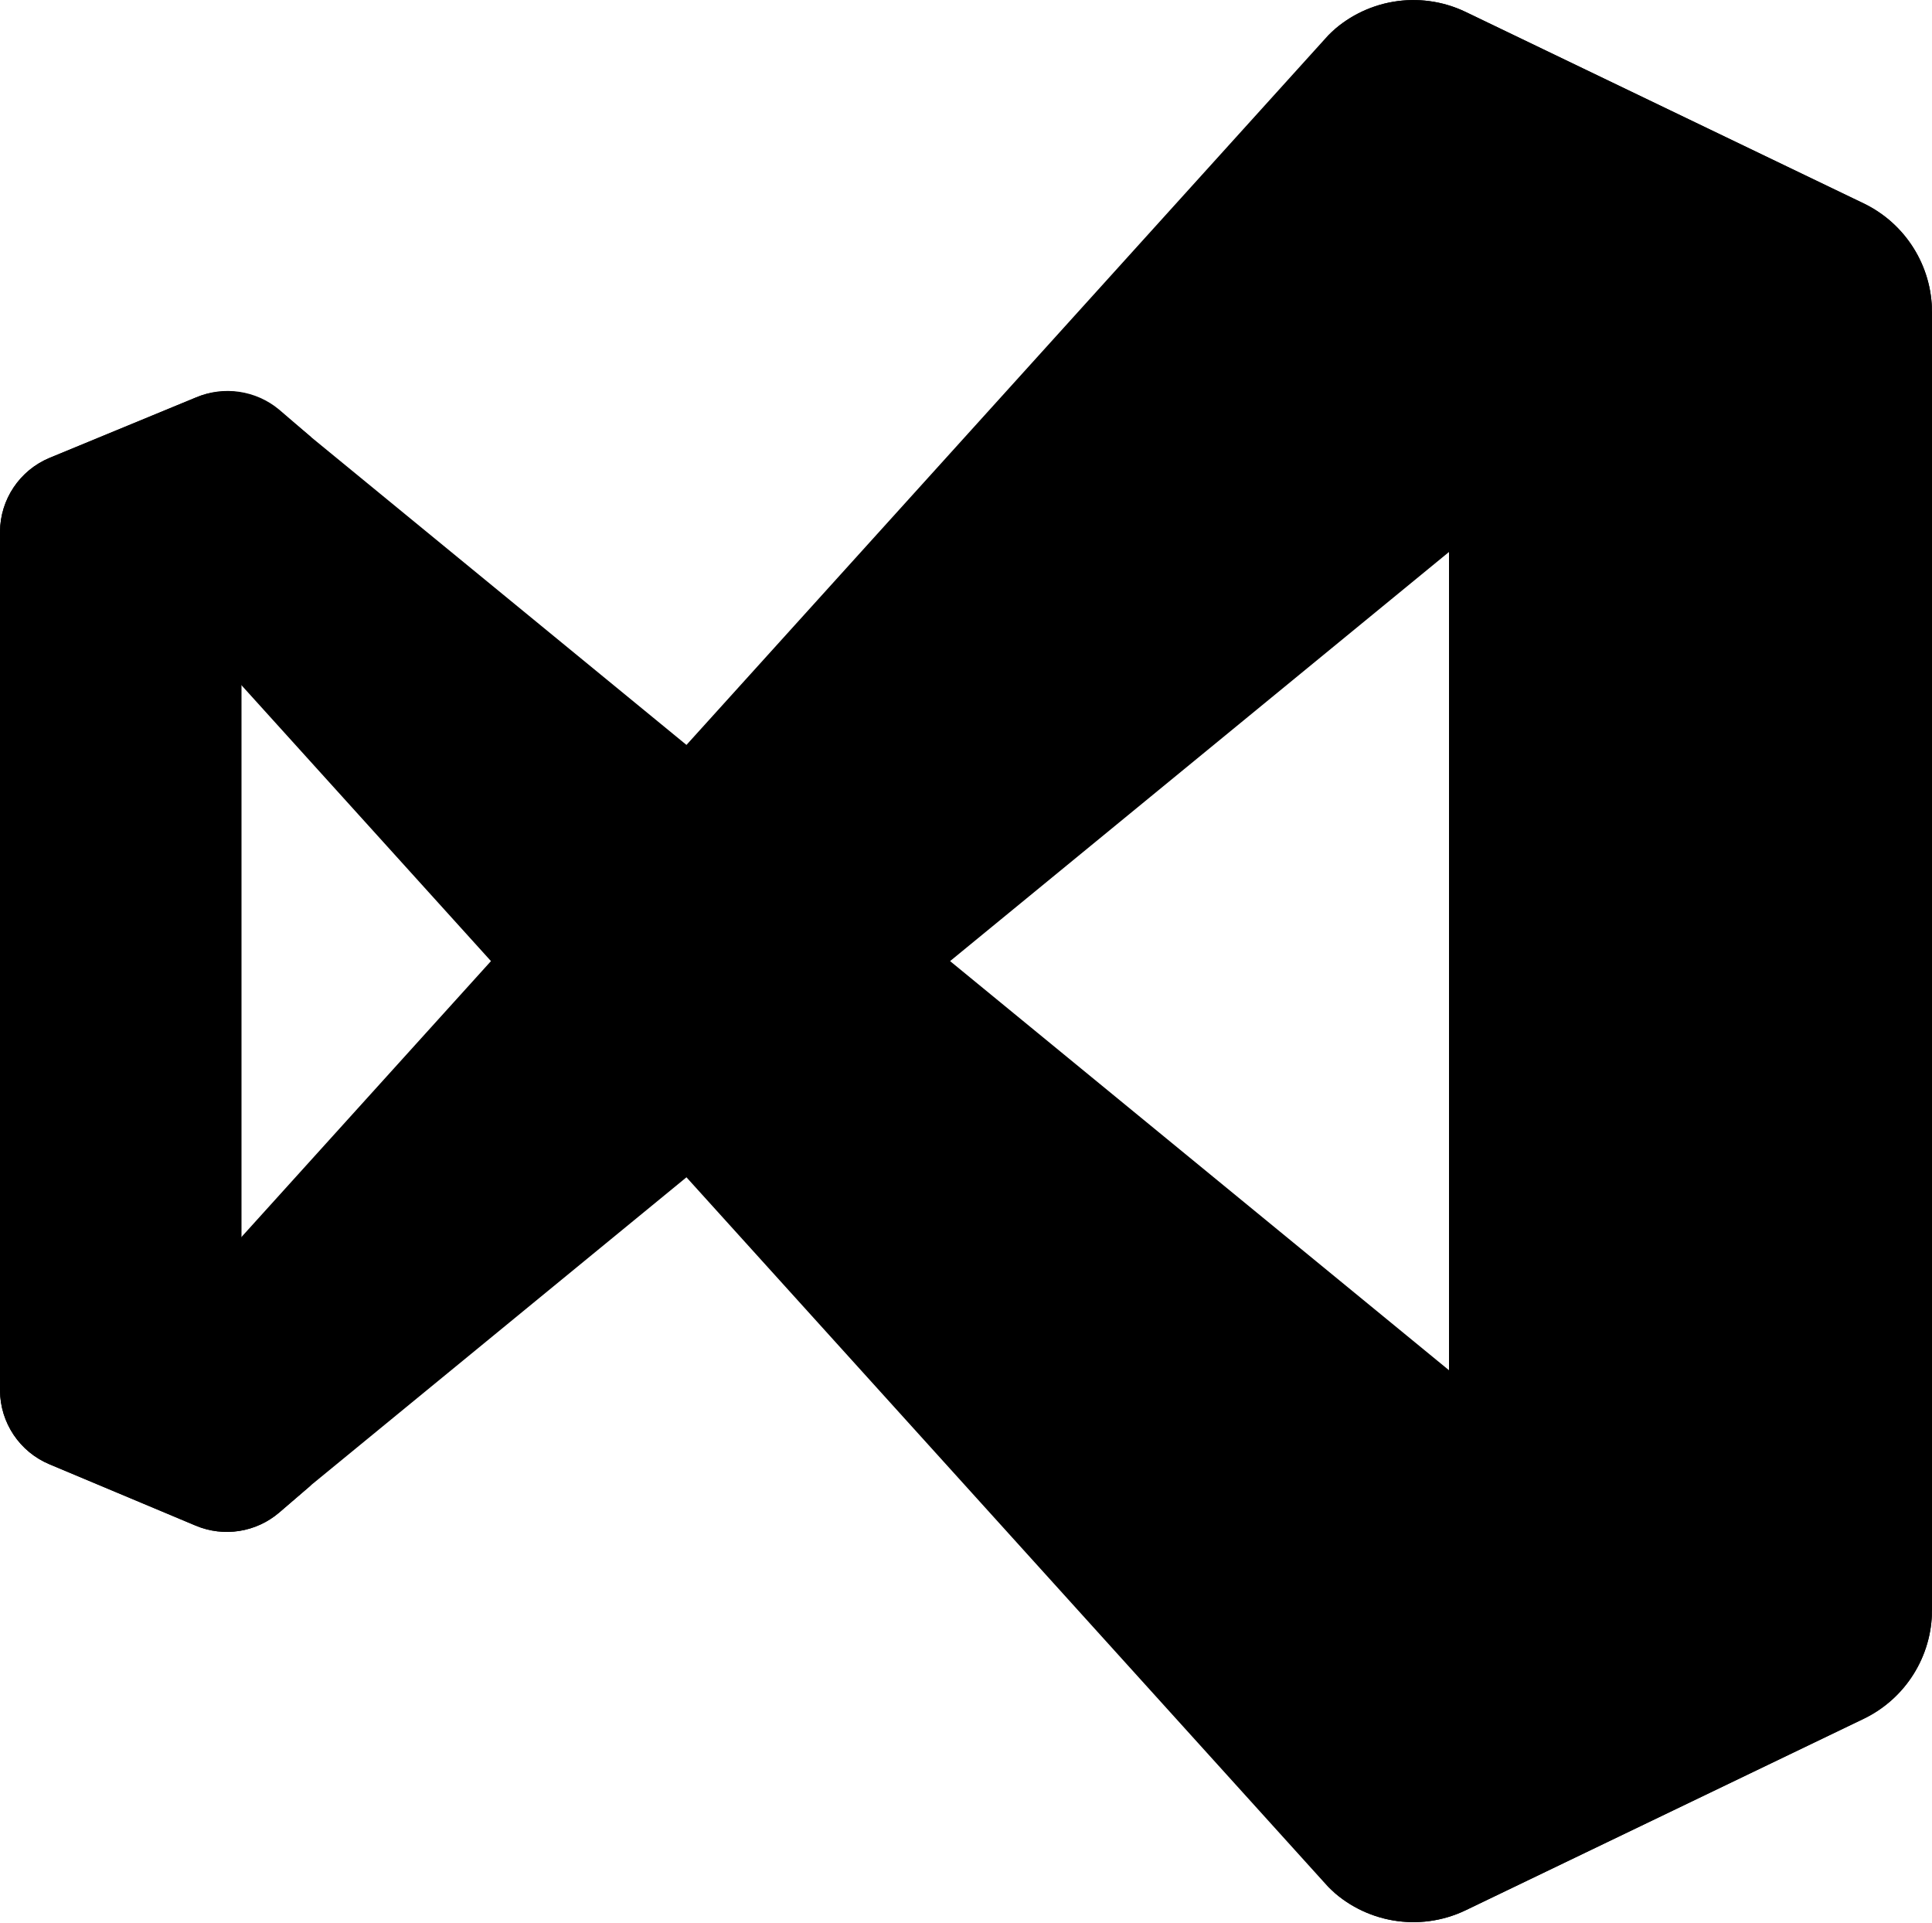
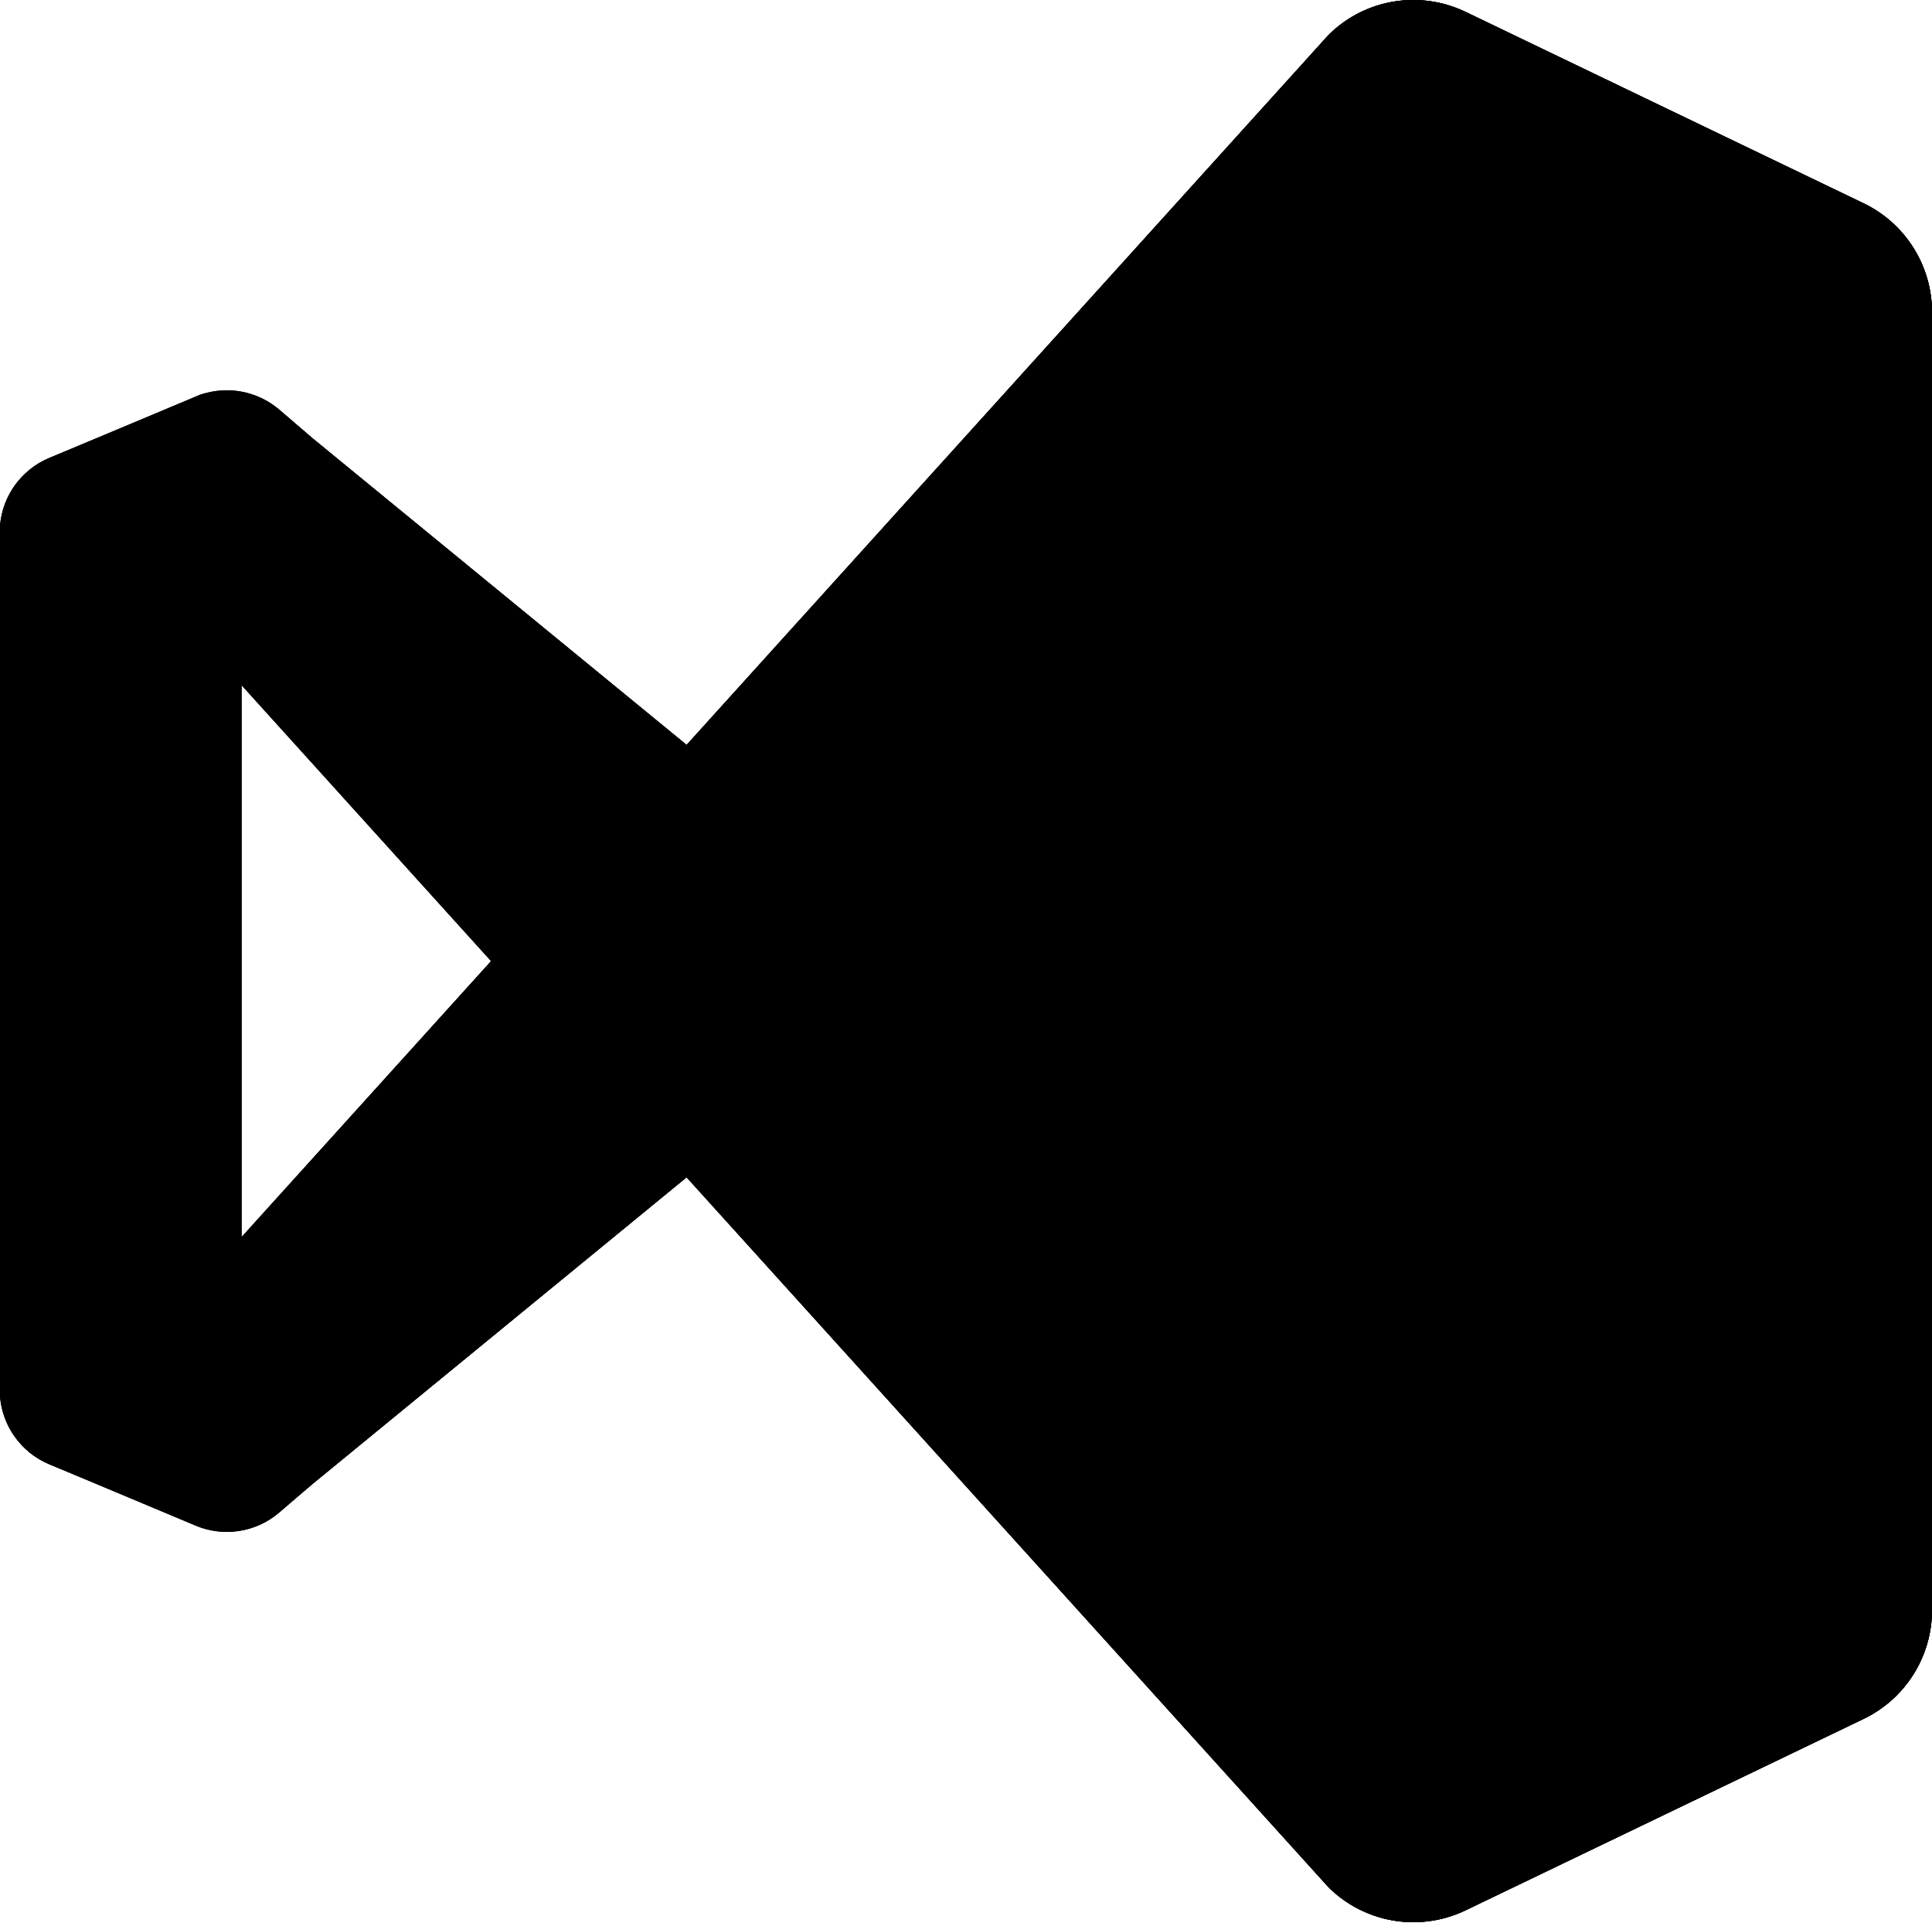
<svg xmlns="http://www.w3.org/2000/svg" viewBox="0 0 96 95.51">
+   <path fill="#000000" d="M68.89,95.6a6,6,0,0,0,3.93-.44L92.6,85.65A6,6,0,0,0,96,80.24V15.76a6,6,0,0,0-3.4-5.41L72.82.84A6,6,0,0,0,68.34.55,6,6,0,0,0,66,2L34.12,37.26,15.5,22l-1.63-1.4a4,4,0,0,0-3.61-.83,2.55,2.55,0,0,0-.53.18L2.46,23A4,4,0,0,0,0,26.37c0,.1,0,.2,0,.3V69.33c0,.1,0,.2,0,.3A4,4,0,0,0,2.46,73l7.27,3a2.55,2.55,0,0,0,.53.18,4,4,0,0,0,3.61-.83L15.5,74,34.12,58.74,66,94A6,6,0,0,0,68.89,95.6ZM72,27.68,47.21,48,72,68.32ZM12,34.27,24.41,48,12,61.73Z" transform="translate(0 -0.25)" />
  <path fill="#000000" d="M13.87,75.4a4,4,0,0,1-4.14.65L2.46,73A4,4,0,0,1,0,69.33V26.67A4,4,0,0,1,2.46,23l7.27-3a4,4,0,0,1,4.14.65L15.5,22A2.21,2.21,0,0,0,12,23.8V72.2A2.21,2.21,0,0,0,15.5,74Z" transform="translate(0 -0.25)" />
  <path fill="#000000" d="M2.46,73A4,4,0,0,1,0,69.33V69a2.31,2.31,0,0,0,4,1.55L66,2A6,6,0,0,1,72.82.84L92.6,10.36A6,6,0,0,1,96,15.77V16a3.79,3.79,0,0,0-6.19-2.93L15.5,74l-1.63,1.4a4,4,0,0,1-4.14.65Z" transform="translate(0 -0.25)" />
  <path fill="#000000" d="M2.46,23A4,4,0,0,0,0,26.67V27a2.31,2.31,0,0,1,4-1.55L66,94a6,6,0,0,0,6.82,1.16L92.6,85.64A6,6,0,0,0,96,80.23V80a3.79,3.79,0,0,1-6.19,2.93L15.5,22l-1.63-1.4A4,4,0,0,0,9.73,20Z" transform="translate(0 -0.25)" />
  <path fill="#000000" d="M72.82,95.16A6,6,0,0,1,66,94a3.52,3.52,0,0,0,6-2.49v-87A3.52,3.52,0,0,0,66,2,6,6,0,0,1,72.82.84L92.6,10.35A6,6,0,0,1,96,15.76V80.24a6,6,0,0,1-3.4,5.41Z" transform="translate(0 -0.25)" />
+   <path fill="#000000" d="M68.89,95.6a6,6,0,0,0,3.93-.44L92.6,85.65A6,6,0,0,0,96,80.24V15.76a6,6,0,0,0-3.4-5.41L72.82.84A6,6,0,0,0,68.34.55,6,6,0,0,0,66,2L34.12,37.26,15.5,22l-1.63-1.4a4,4,0,0,0-3.61-.83,2.55,2.55,0,0,0-.53.18L2.46,23A4,4,0,0,0,0,26.37c0,.1,0,.2,0,.3V69.33c0,.1,0,.2,0,.3A4,4,0,0,0,2.46,73l7.27,3a2.55,2.55,0,0,0,.53.18,4,4,0,0,0,3.61-.83L15.5,74,34.12,58.74,66,94A6,6,0,0,0,68.89,95.6ZM72,27.68,47.21,48,72,68.32ZM12,34.27,24.41,48,12,61.73Z" transform="translate(0 -0.25)" />
</svg>
